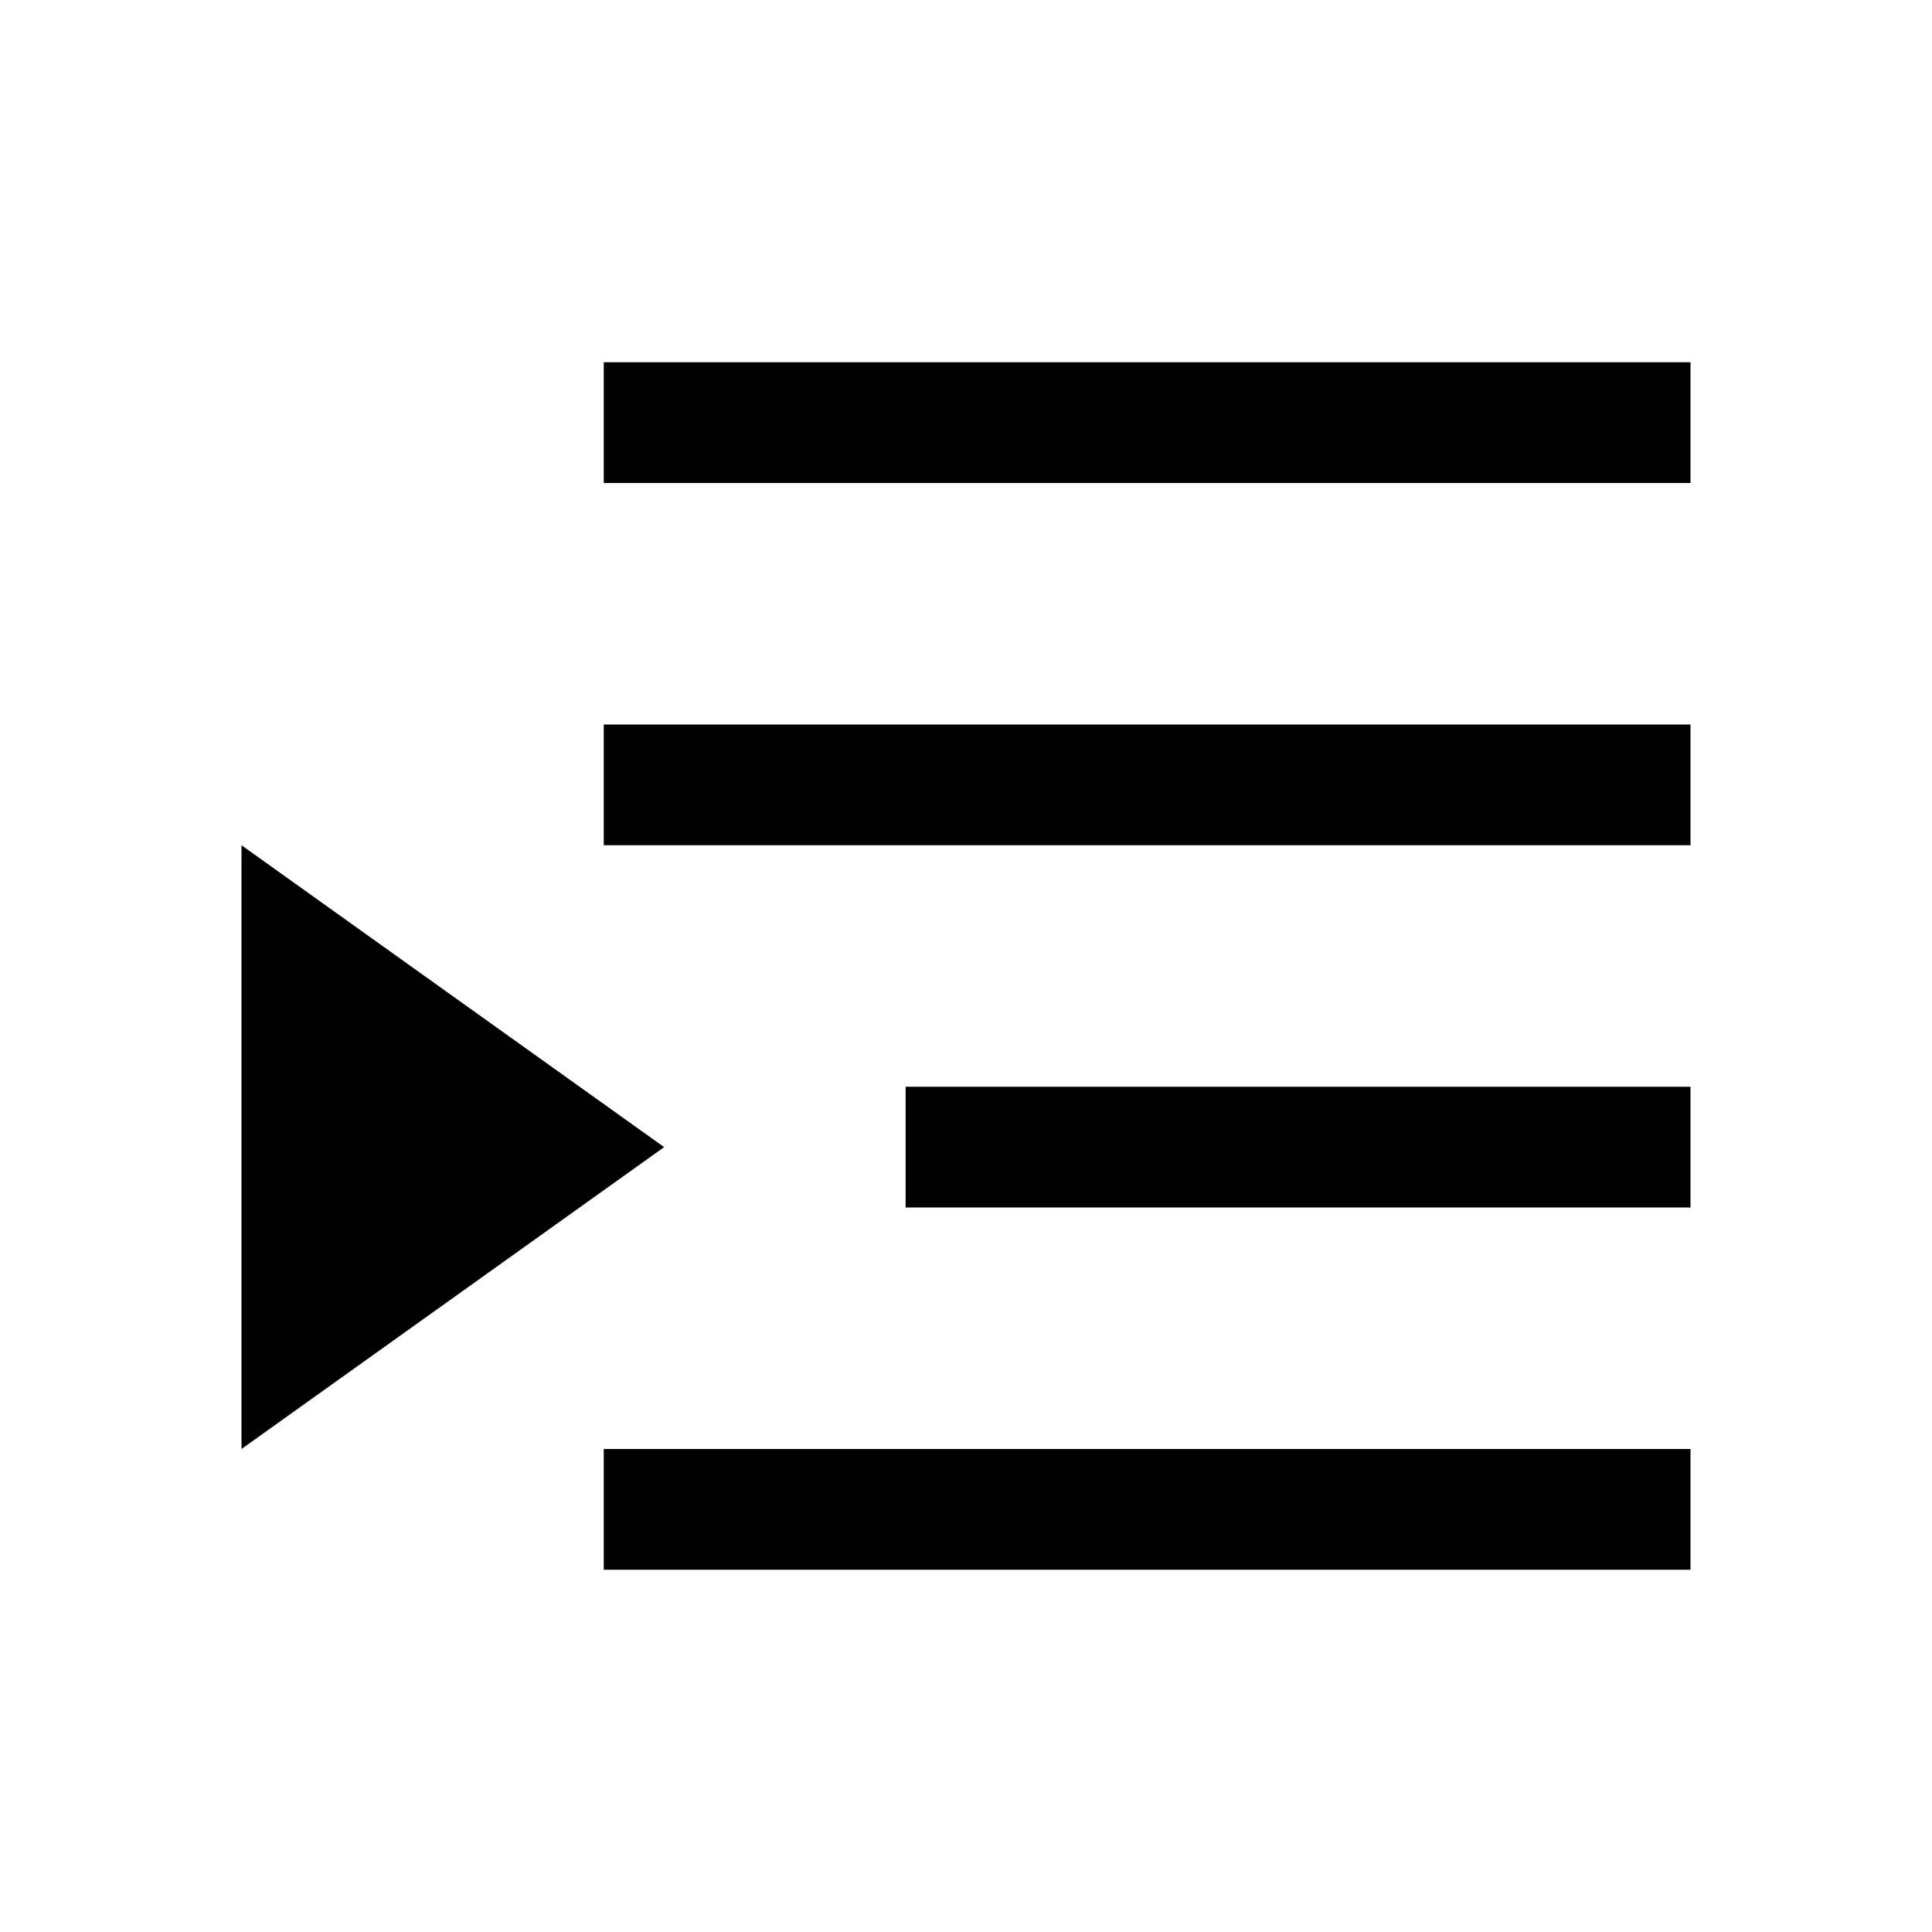
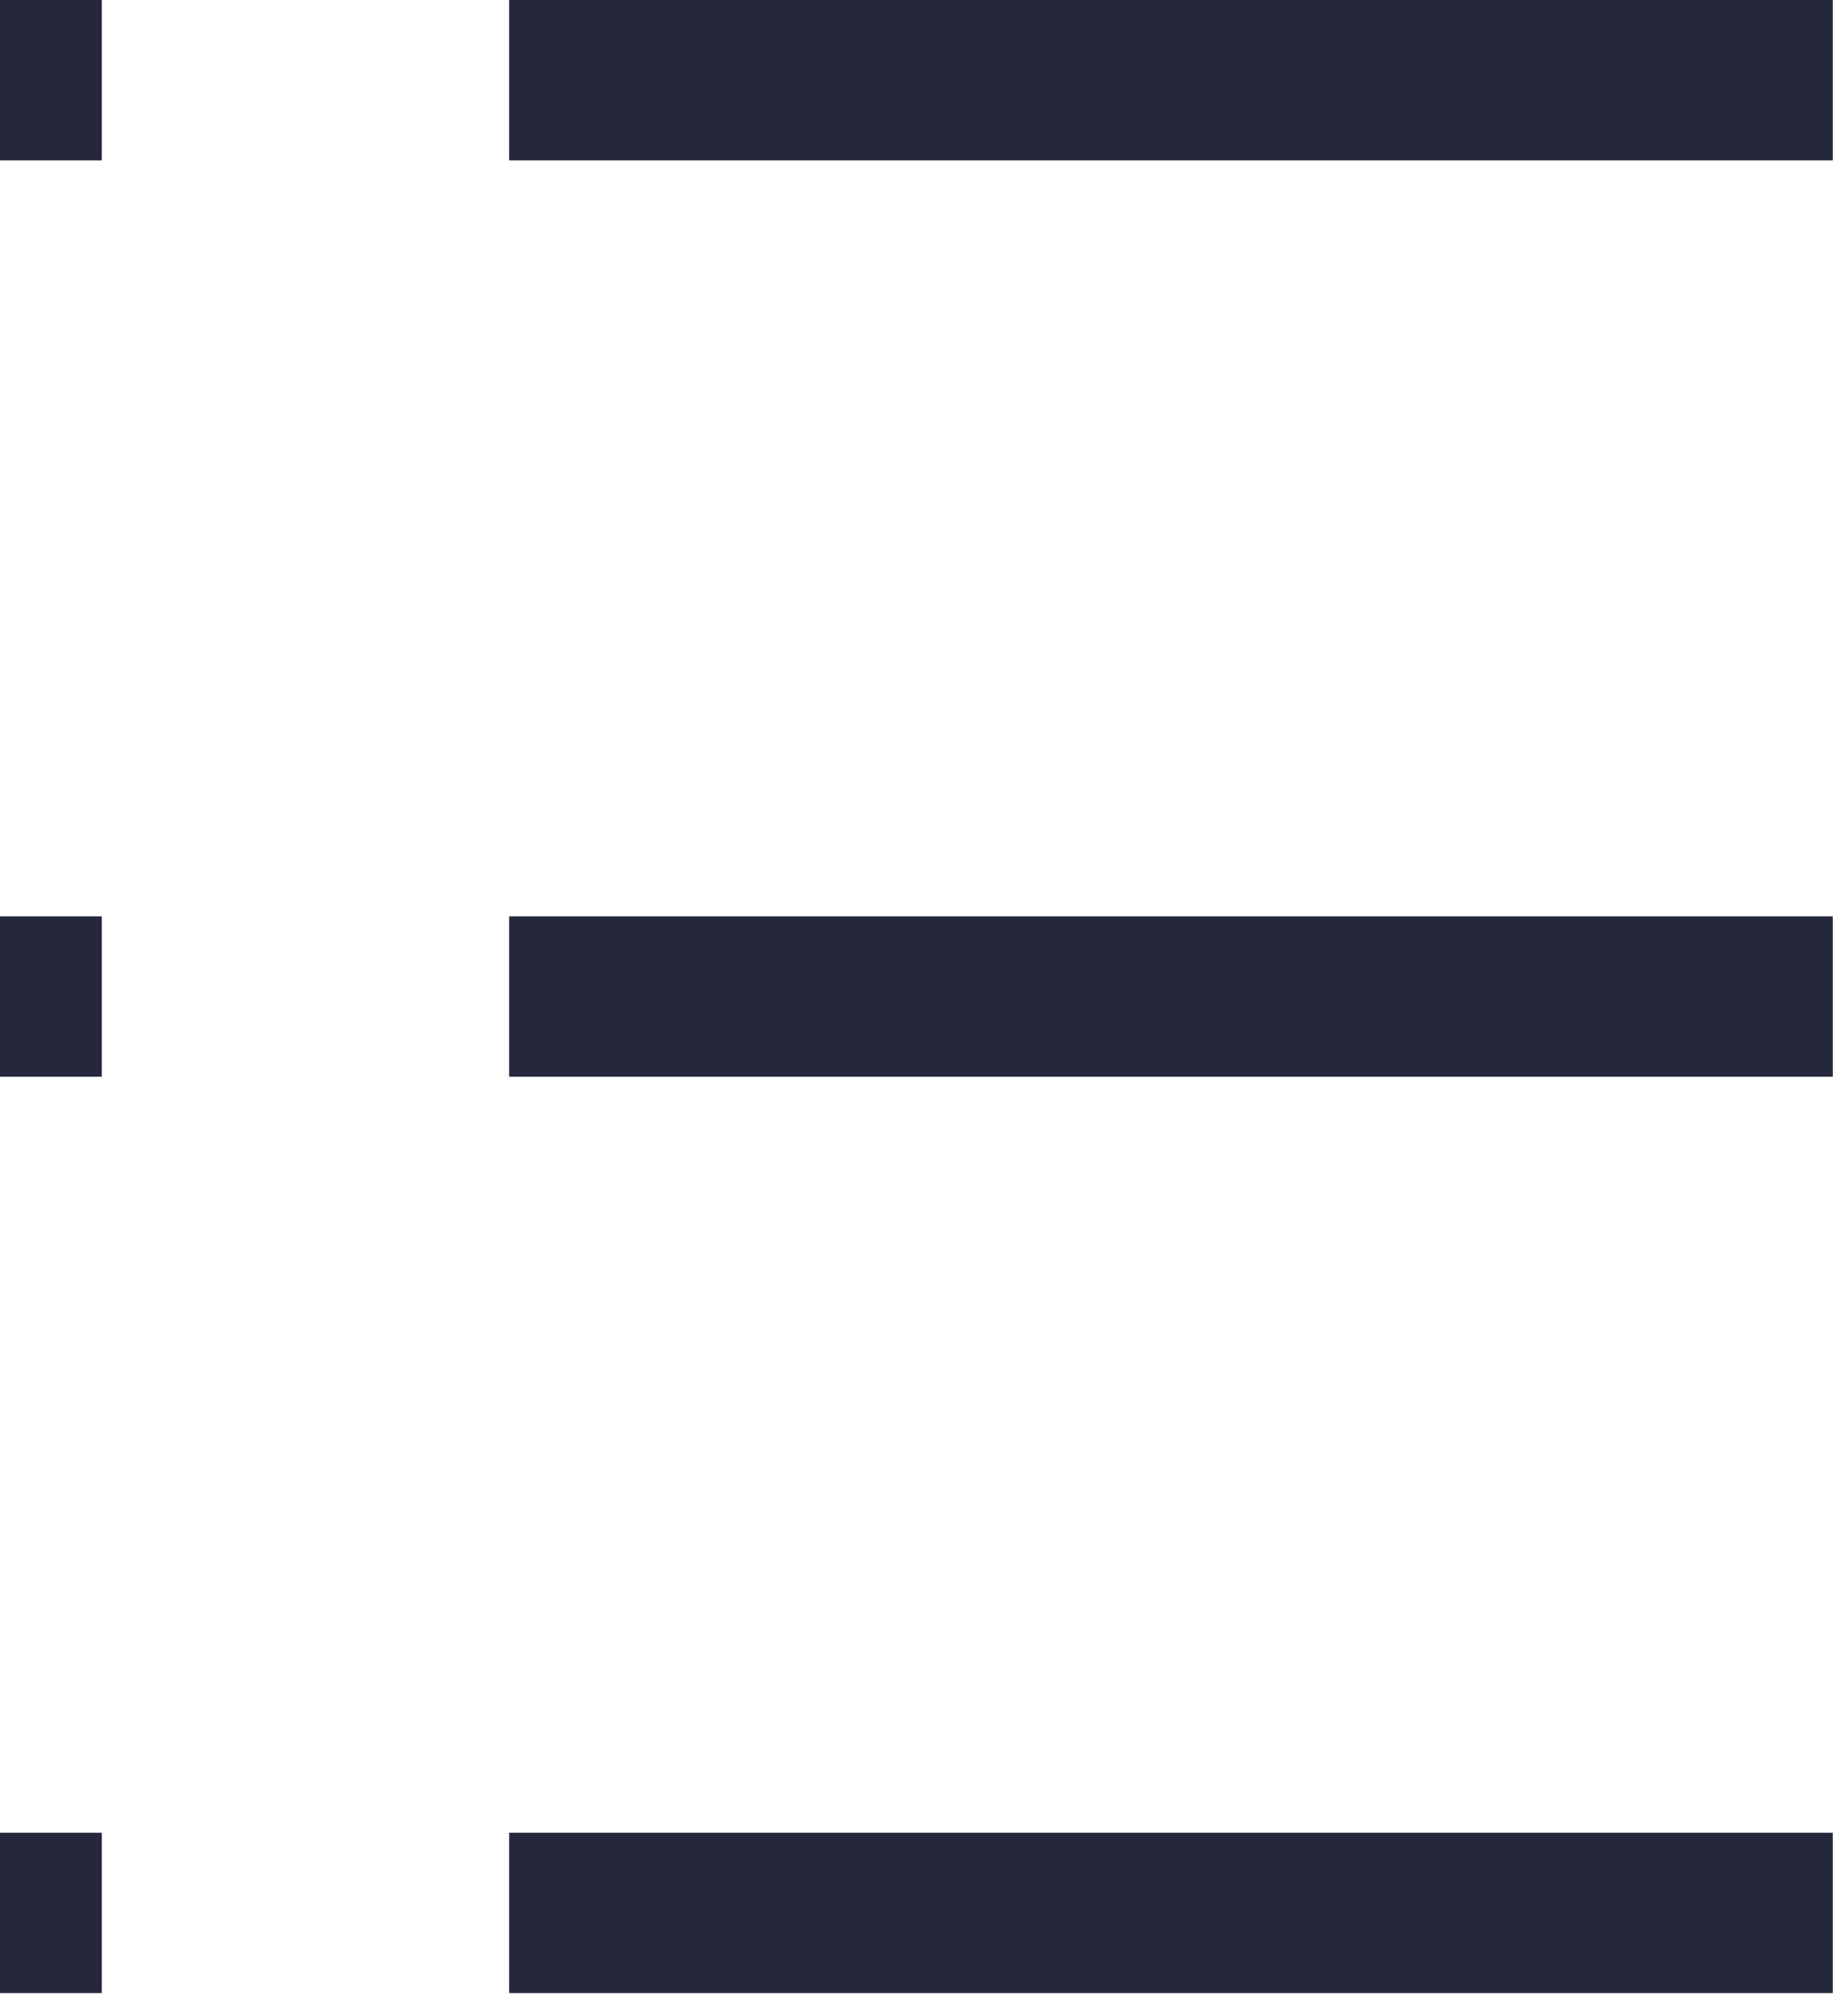
- <svg xmlns="http://www.w3.org/2000/svg" fill="#000000" width="800px" height="800px" viewBox="0 0 32 32" id="icon">
-   <defs>
-     <style>.cls-1{fill:none;}</style>
-   </defs>
-   <rect x="10" y="6" width="18" height="2" />
-   <rect x="10" y="12" width="18" height="2" />
-   <rect x="15" y="18" width="13" height="2" />
-   <rect x="10" y="24" width="18" height="2" />
-   <polygon points="4 14 11 19 4 24 4 14" />
-   <rect id="_Transparent_Rectangle_" data-name="&lt;Transparent Rectangle&gt;" class="cls-1" width="32" height="32" />
+ <svg xmlns="http://www.w3.org/2000/svg" width="20" height="22" viewBox="0 0 20 22" fill="none">
+   <path d="M5.556 0.875H20M5.556 10.875H20M5.556 20.875H20M0 0.875H1.111M0 10.875H1.111M0 20.875H1.111" stroke-width="1.75" stroke="#25283D" />
</svg>
